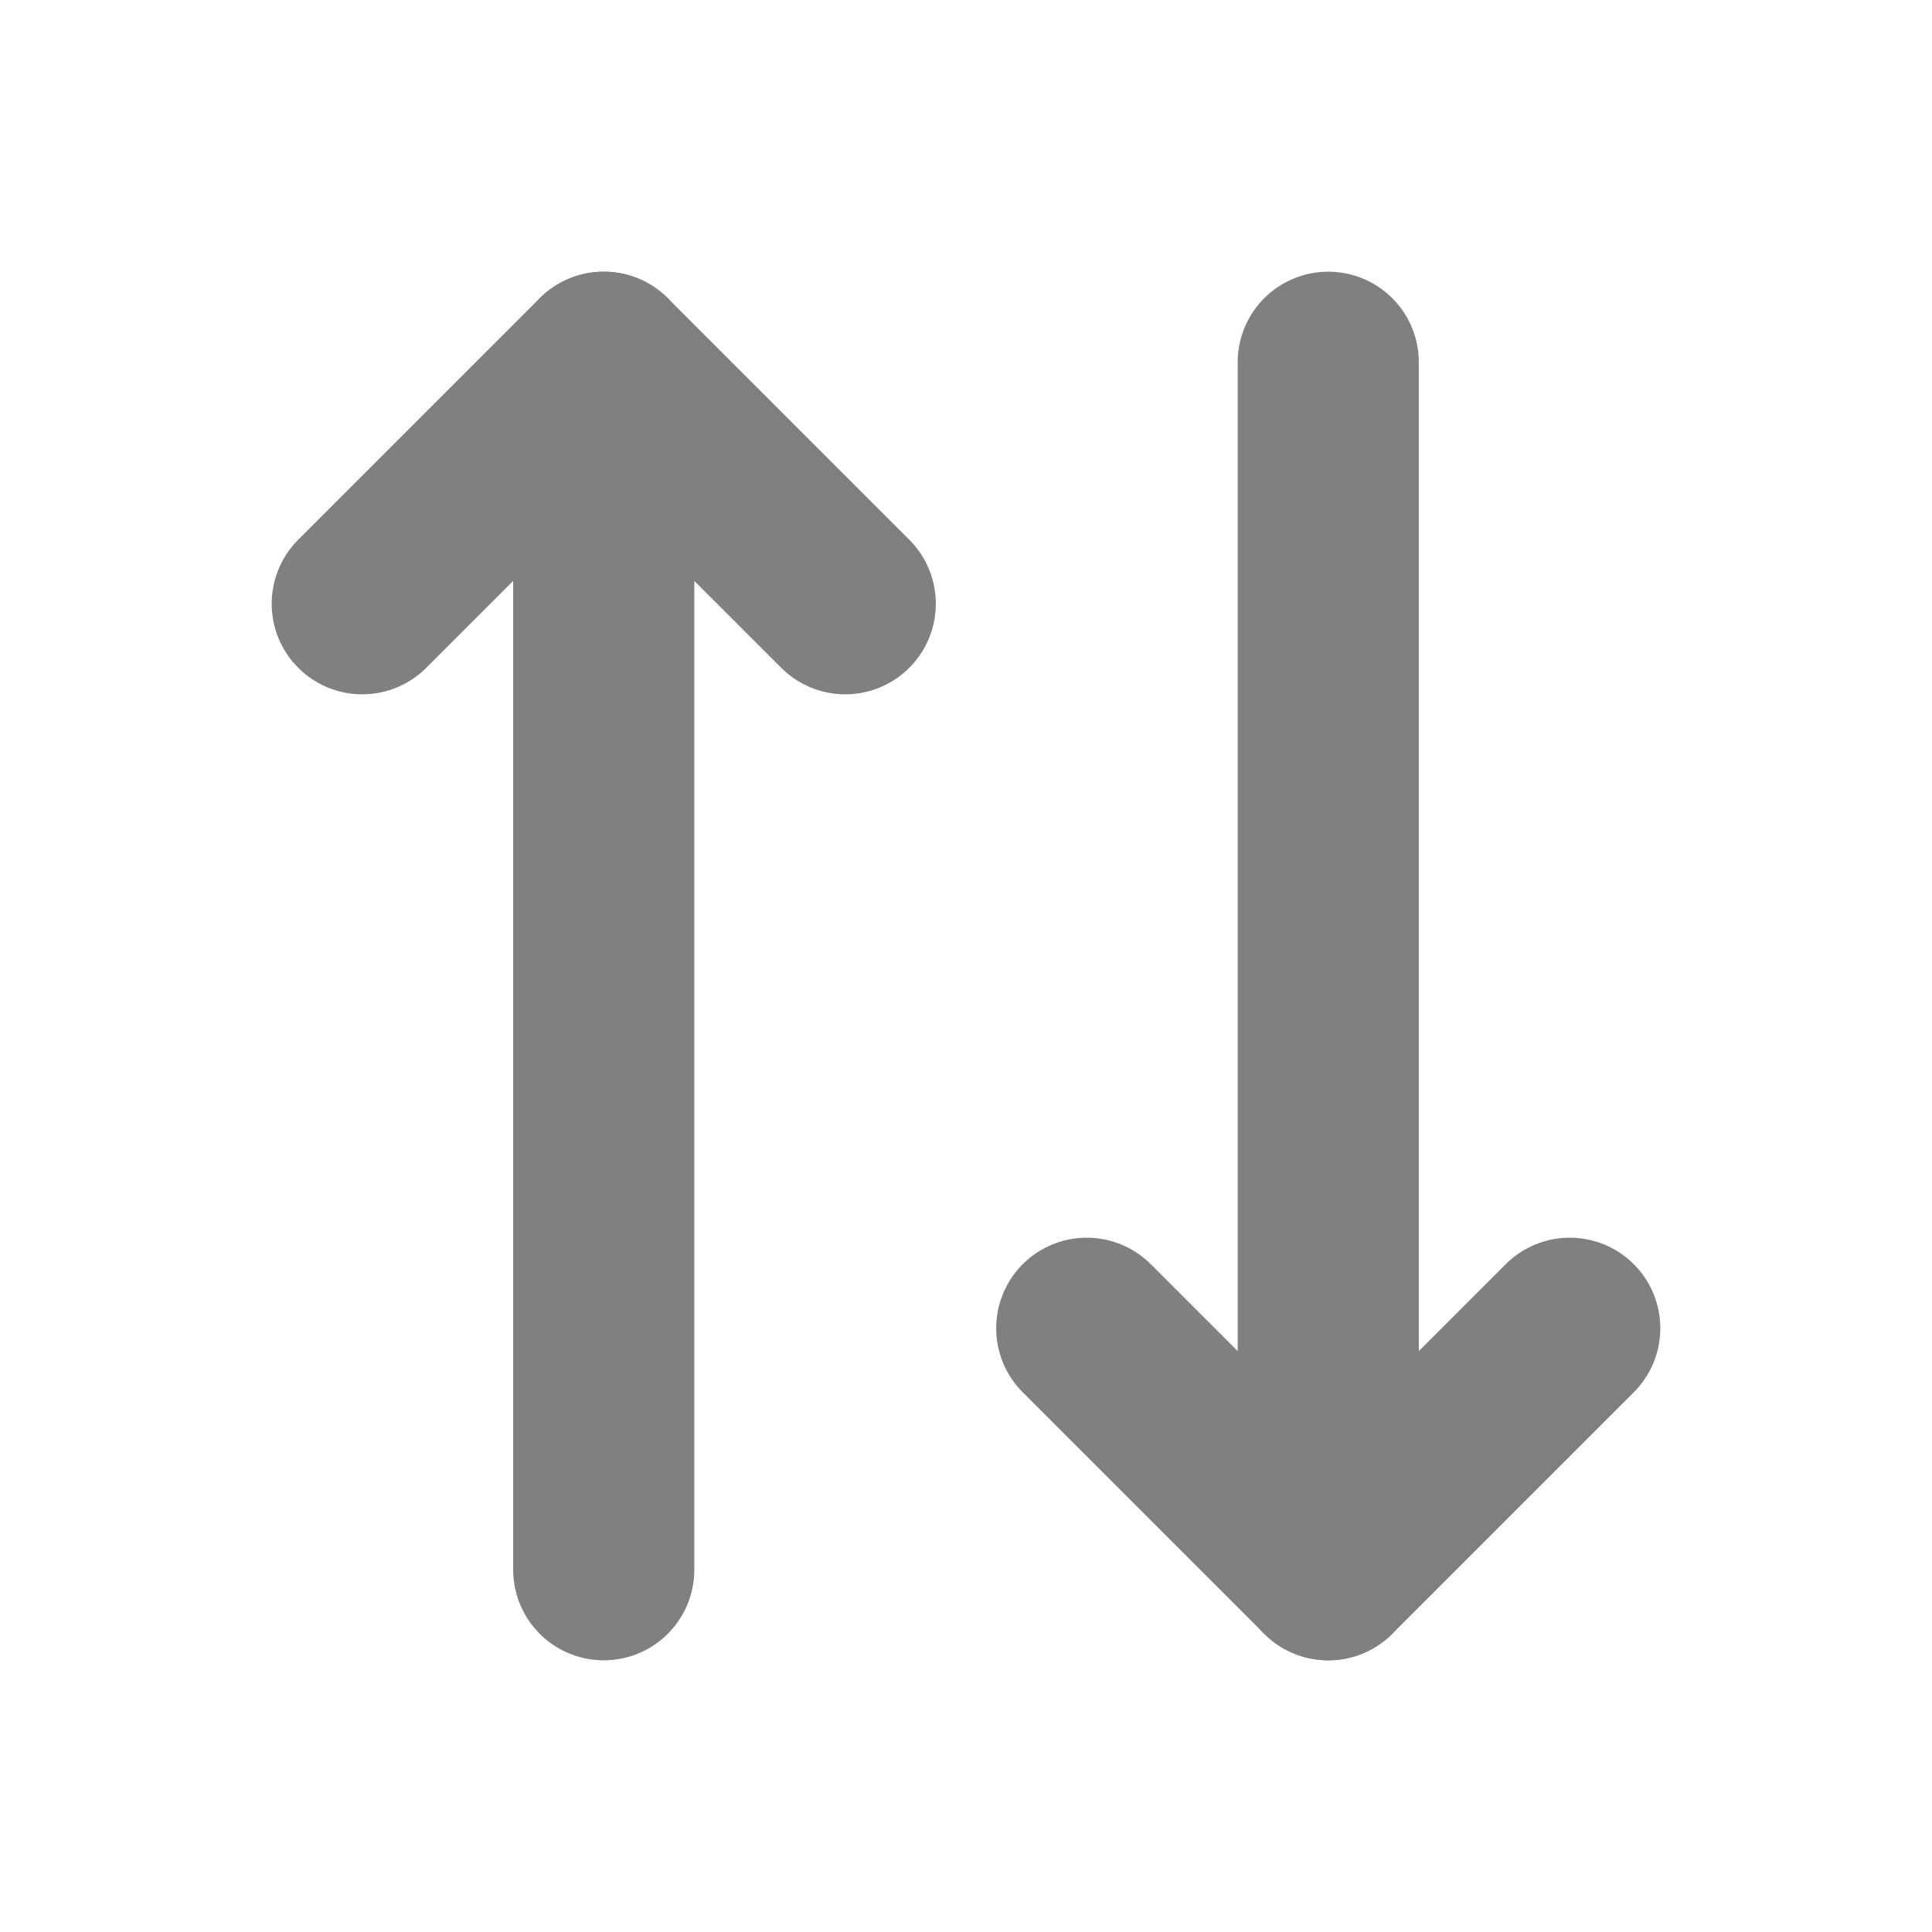
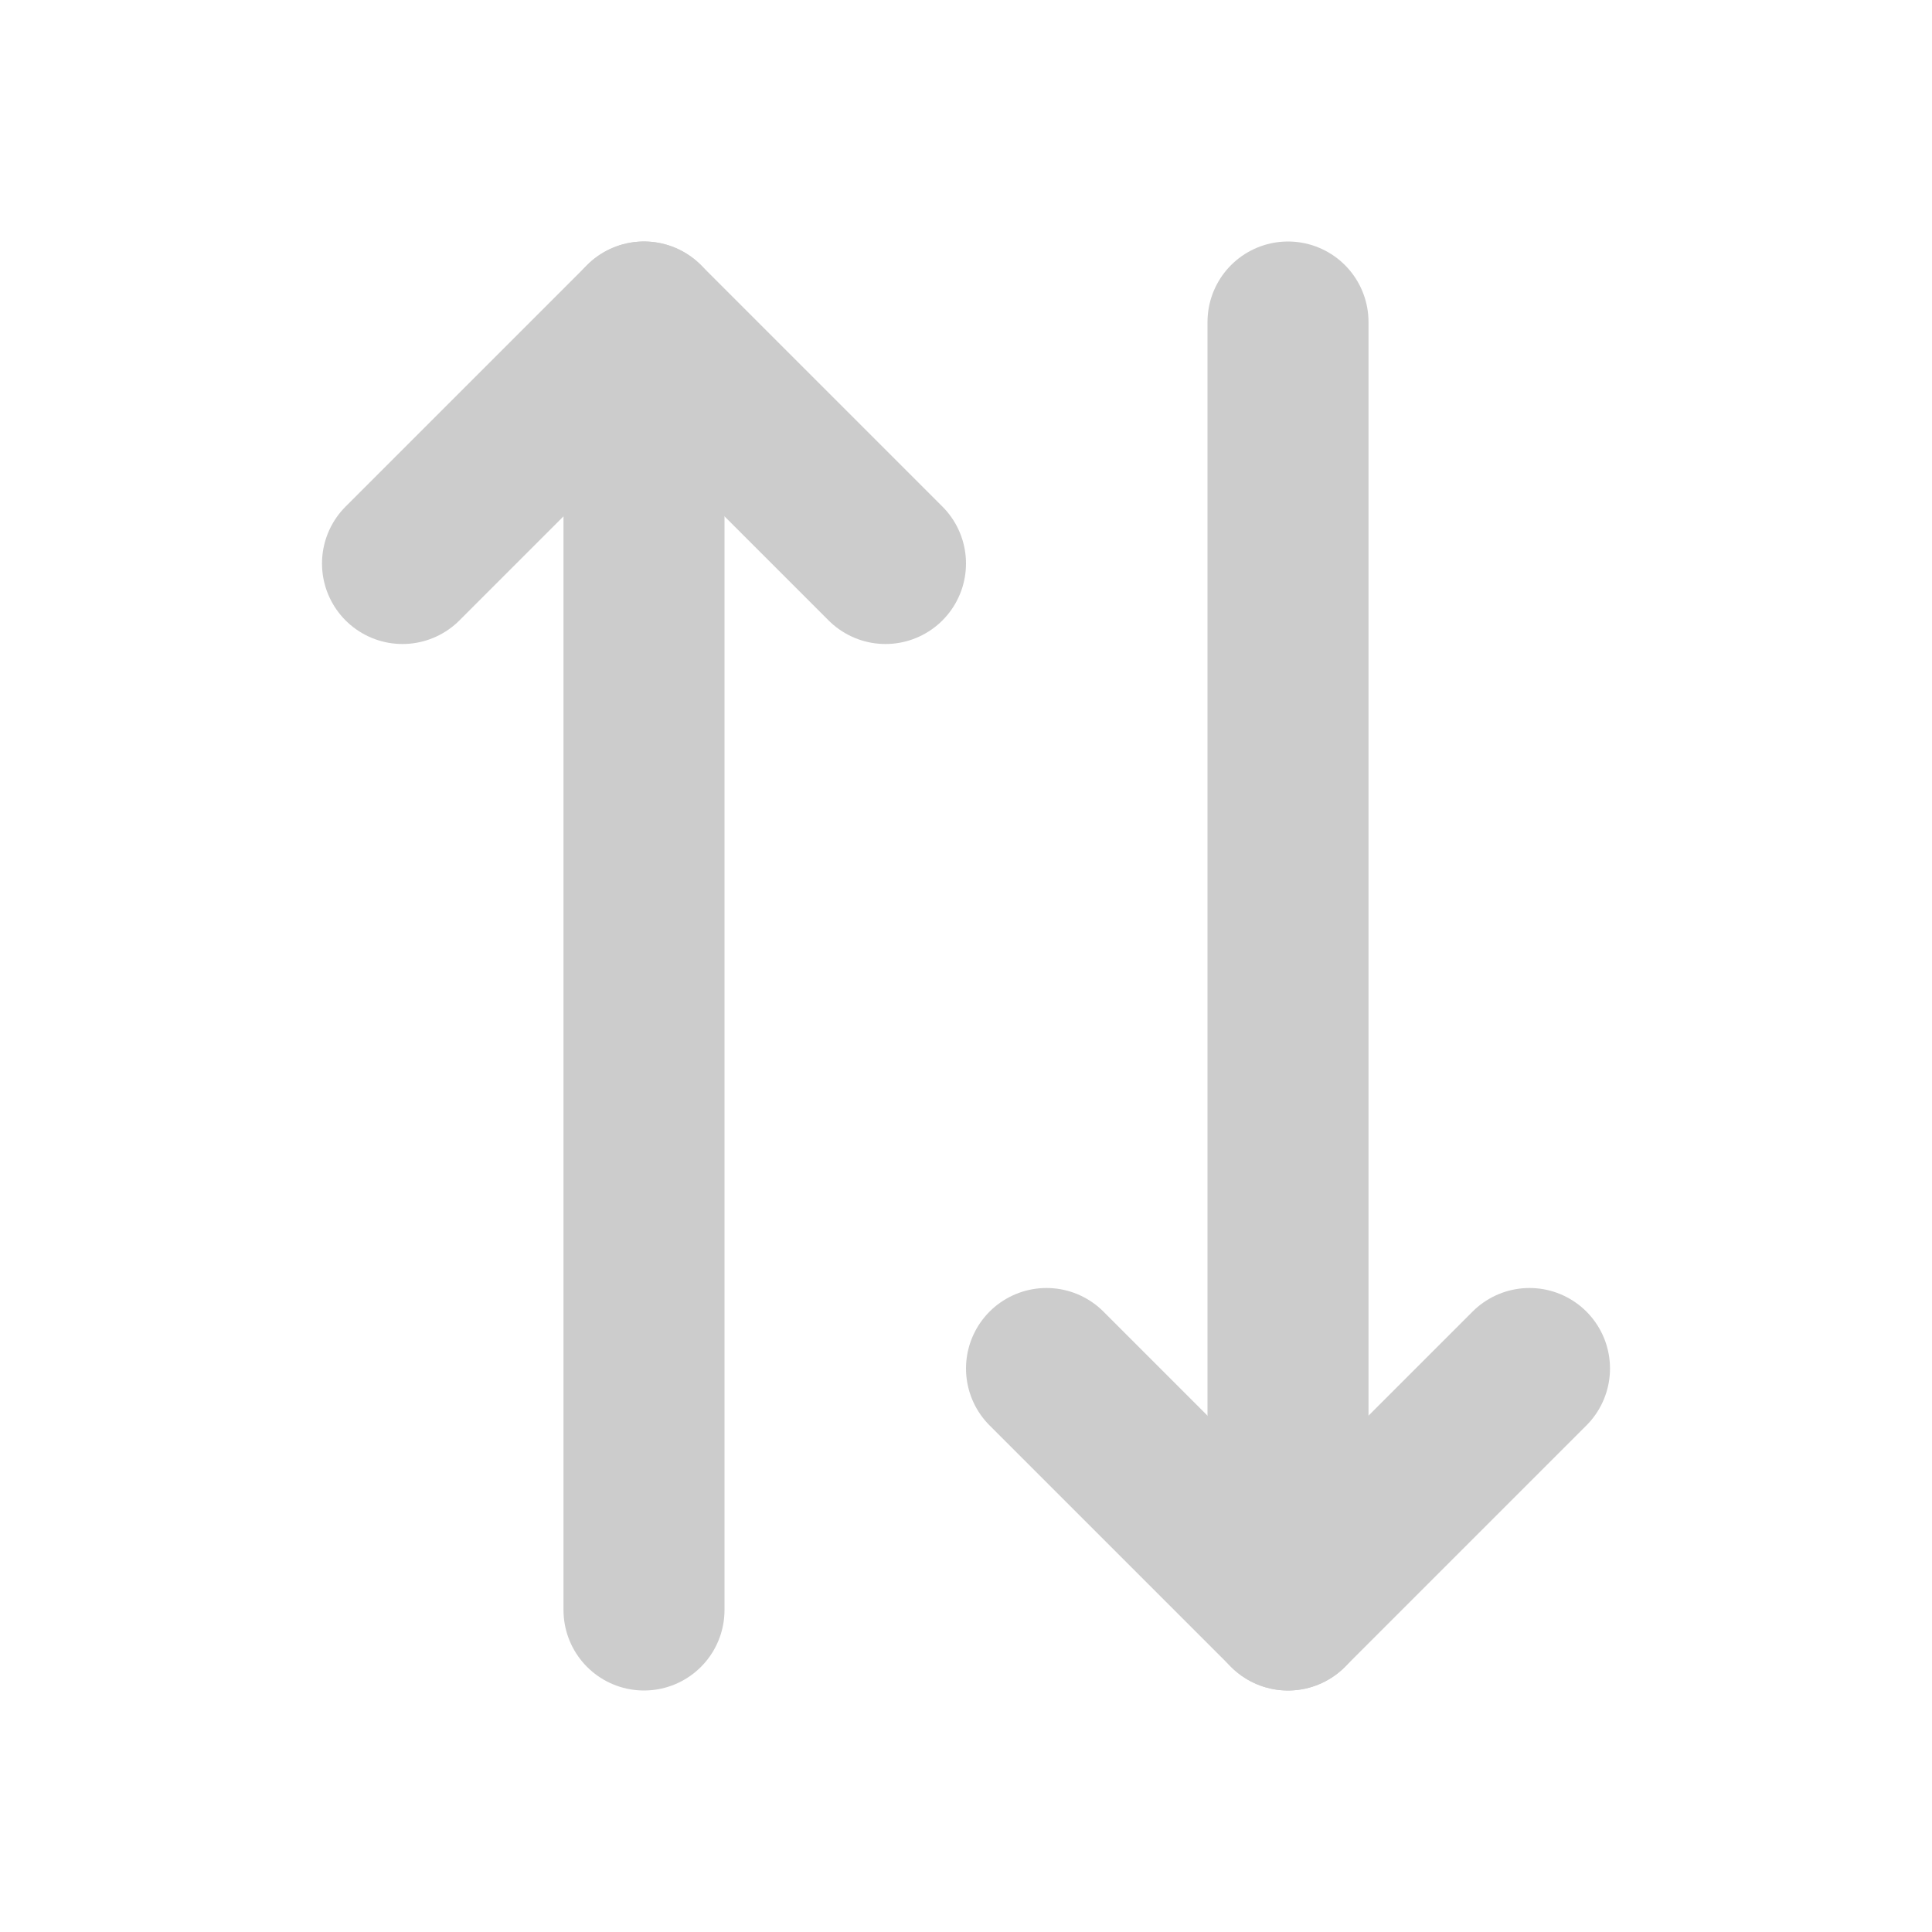
- <svg xmlns="http://www.w3.org/2000/svg" width="16" height="16" viewBox="0 0 16 16" fill="none" stroke="#808080" stroke-width="1.5" stroke-linecap="round" stroke-linejoin="round">
-   <line x1="5" y1="3" x2="5" y2="13" />
-   <path d="M3 5l2-2 2 2" />
-   <line x1="11" y1="3" x2="11" y2="13" />
-   <path d="M9 11l2 2 2-2" />
+ <svg xmlns="http://www.w3.org/2000/svg" width="24" height="24" viewBox="0 0 24 24">
+   <g stroke="#CCCCCC" stroke-width="2" stroke-linecap="round" stroke-linejoin="round" fill="none">
+     <line x1="8" y1="4" x2="8" y2="20" />
+     <path d="M5 7 L8 4 L11 7" />
+     <line x1="16" y1="4" x2="16" y2="20" />
+     <path d="M13 17 L16 20 L19 17" />
+   </g>
</svg>
